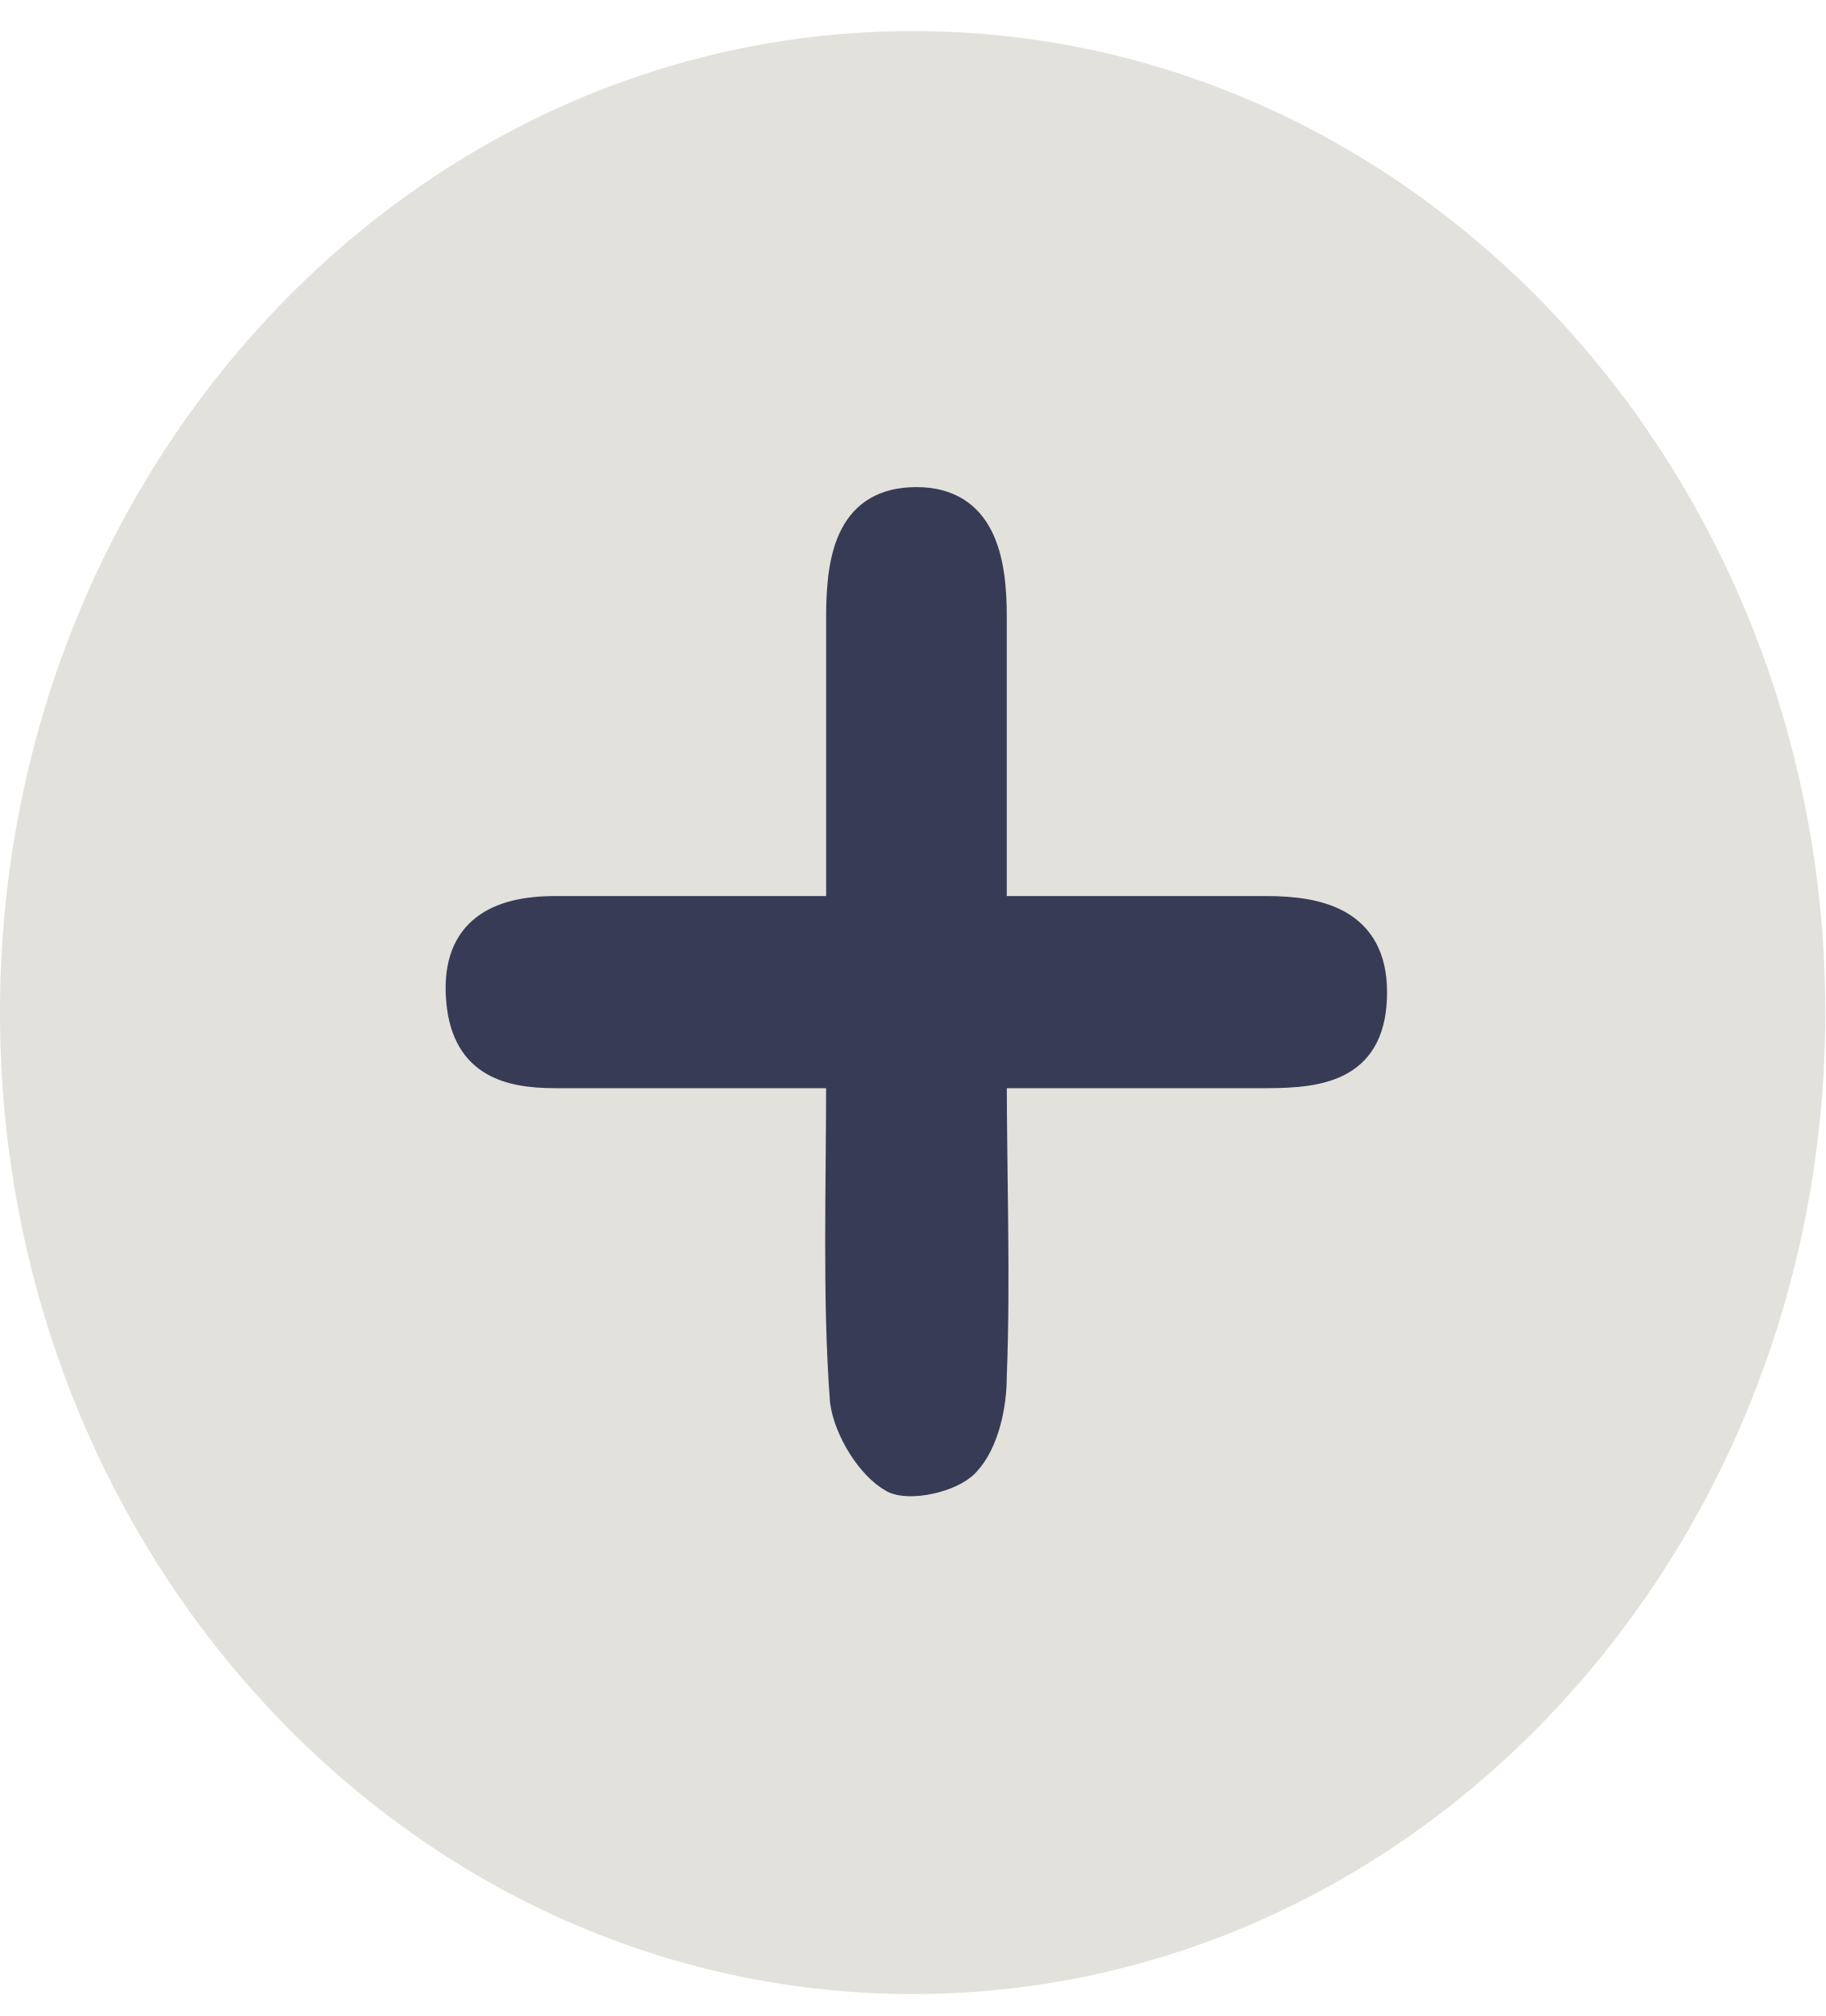
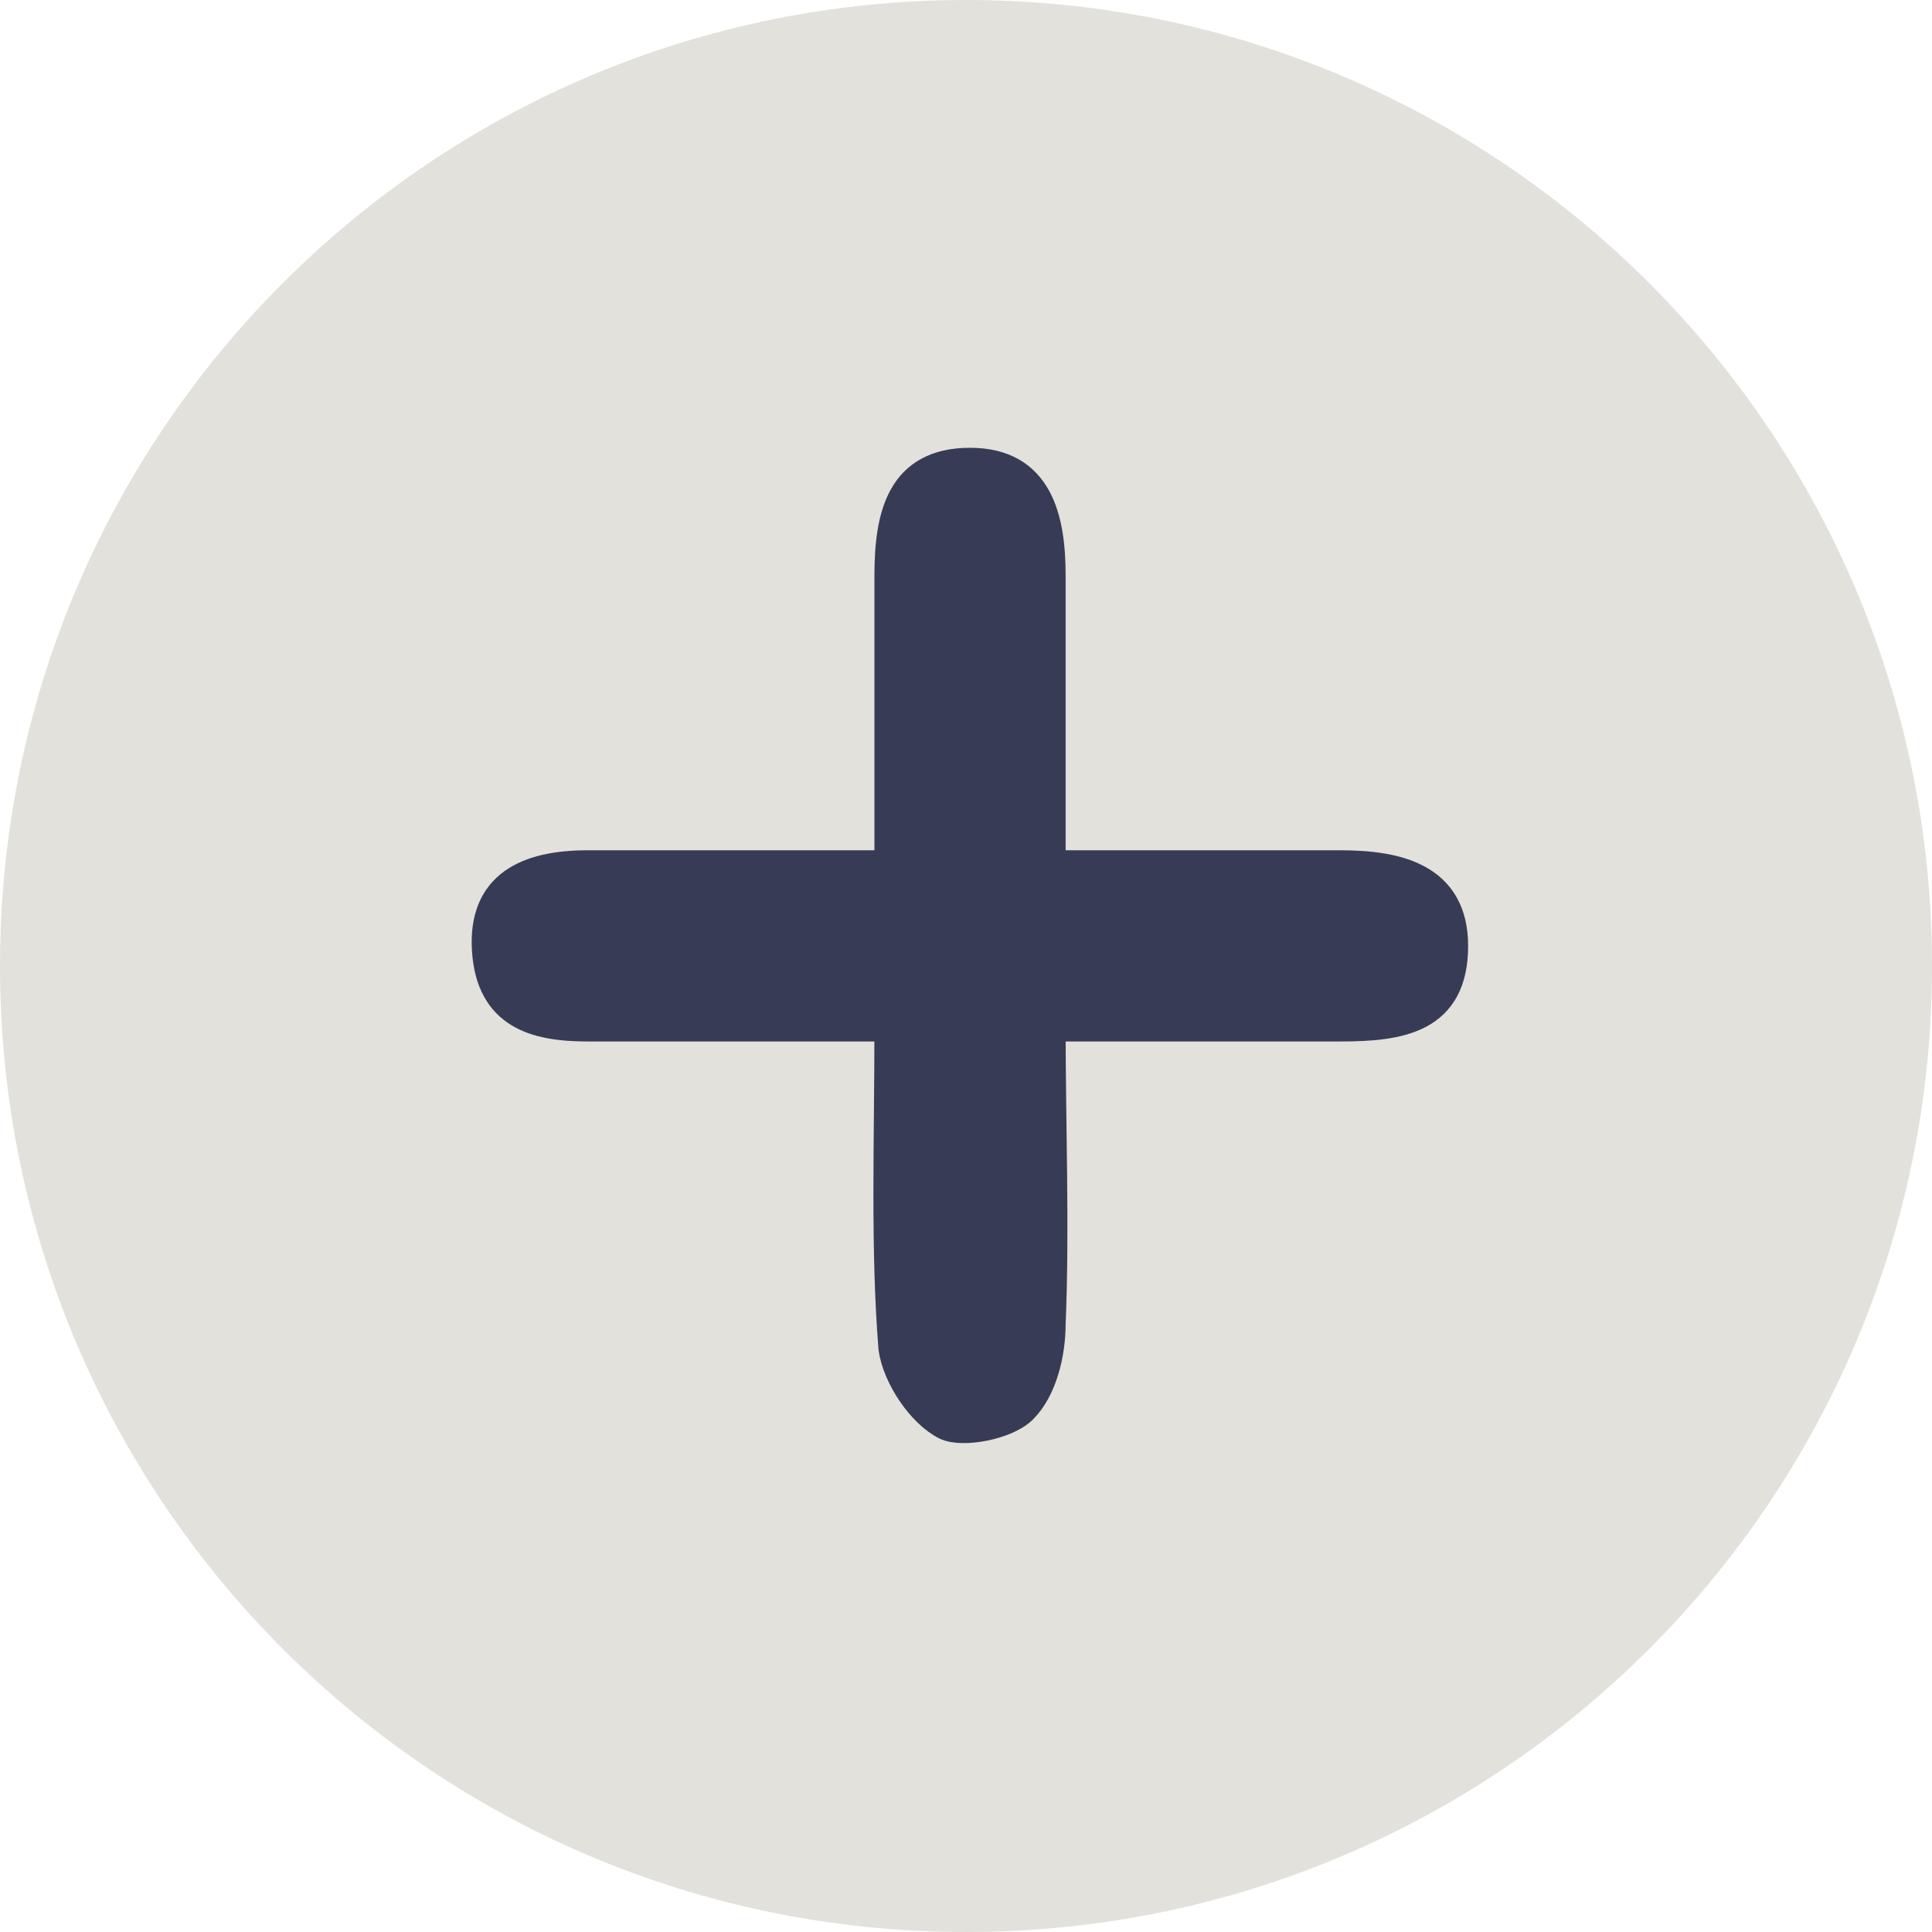
- <svg xmlns="http://www.w3.org/2000/svg" width="48" height="53" viewBox="0 0 48 53" fill="none">
-   <path d="M24 52.423C37.255 52.423 48 40.871 48 26.62C48 12.37 37.255 0.817 24 0.817C10.745 0.817 0 12.37 0 26.62C0 40.871 10.745 52.423 24 52.423Z" fill="#E2E1DB" />
-   <path d="M22.1 28.233C19.5 28.233 17 28.233 14.6 28.233C13.3 28.233 12.2 27.91 12.1 26.19C12 24.47 13.1 23.932 14.6 23.932C17 23.932 19.5 23.932 22.1 23.932C22.1 21.244 22.1 18.664 22.1 16.192C22.1 14.579 22.4 13.181 24.1 13.181C25.8 13.181 26.1 14.686 26.1 16.192C26.1 18.664 26.1 21.137 26.1 23.932C28.6 23.932 31 23.932 33.3 23.932C34.7 23.932 36.1 24.255 36.1 26.083C36.1 28.018 34.8 28.233 33.3 28.233C31 28.233 28.7 28.233 26.1 28.233C26.1 30.921 26.2 33.608 26.1 36.189C26.1 36.941 25.9 37.909 25.4 38.446C25 38.877 23.9 39.092 23.5 38.877C22.9 38.554 22.3 37.586 22.2 36.834C22 34.146 22.1 31.351 22.1 28.233Z" fill="#373B56" stroke="#373B56" stroke-width="0.75" stroke-miterlimit="10" />
+ <svg xmlns="http://www.w3.org/2000/svg" width="48" height="48" viewBox="0 0 48 48" fill="none">
+   <path d="M24 48C37.255 48 48 37.255 48 24C48 10.745 37.255 0 24 0C10.745 0 0 10.745 0 24C0 37.255 10.745 48 24 48Z" fill="#E2E1DB" />
+   <path d="M22.1 25.5C19.5 25.5 17 25.5 14.6 25.5C13.3 25.5 12.2 25.2 12.1 23.6C12 22 13.1 21.5 14.6 21.5C17 21.5 19.5 21.5 22.1 21.5C22.1 19 22.1 16.6 22.1 14.3C22.1 12.8 22.4 11.5 24.1 11.5C25.8 11.5 26.1 12.9 26.1 14.3C26.1 16.6 26.1 18.9 26.1 21.5C28.6 21.5 31 21.5 33.3 21.5C34.7 21.5 36.1 21.8 36.1 23.5C36.1 25.3 34.8 25.5 33.3 25.5C31 25.5 28.7 25.5 26.1 25.5C26.1 28 26.2 30.5 26.1 32.9C26.1 33.6 25.9 34.5 25.4 35C25 35.4 23.9 35.6 23.5 35.4C22.9 35.1 22.3 34.2 22.2 33.5C22 31 22.1 28.4 22.1 25.5Z" fill="#373B56" stroke="#373B56" stroke-width="0.75" stroke-miterlimit="10" />
</svg>
